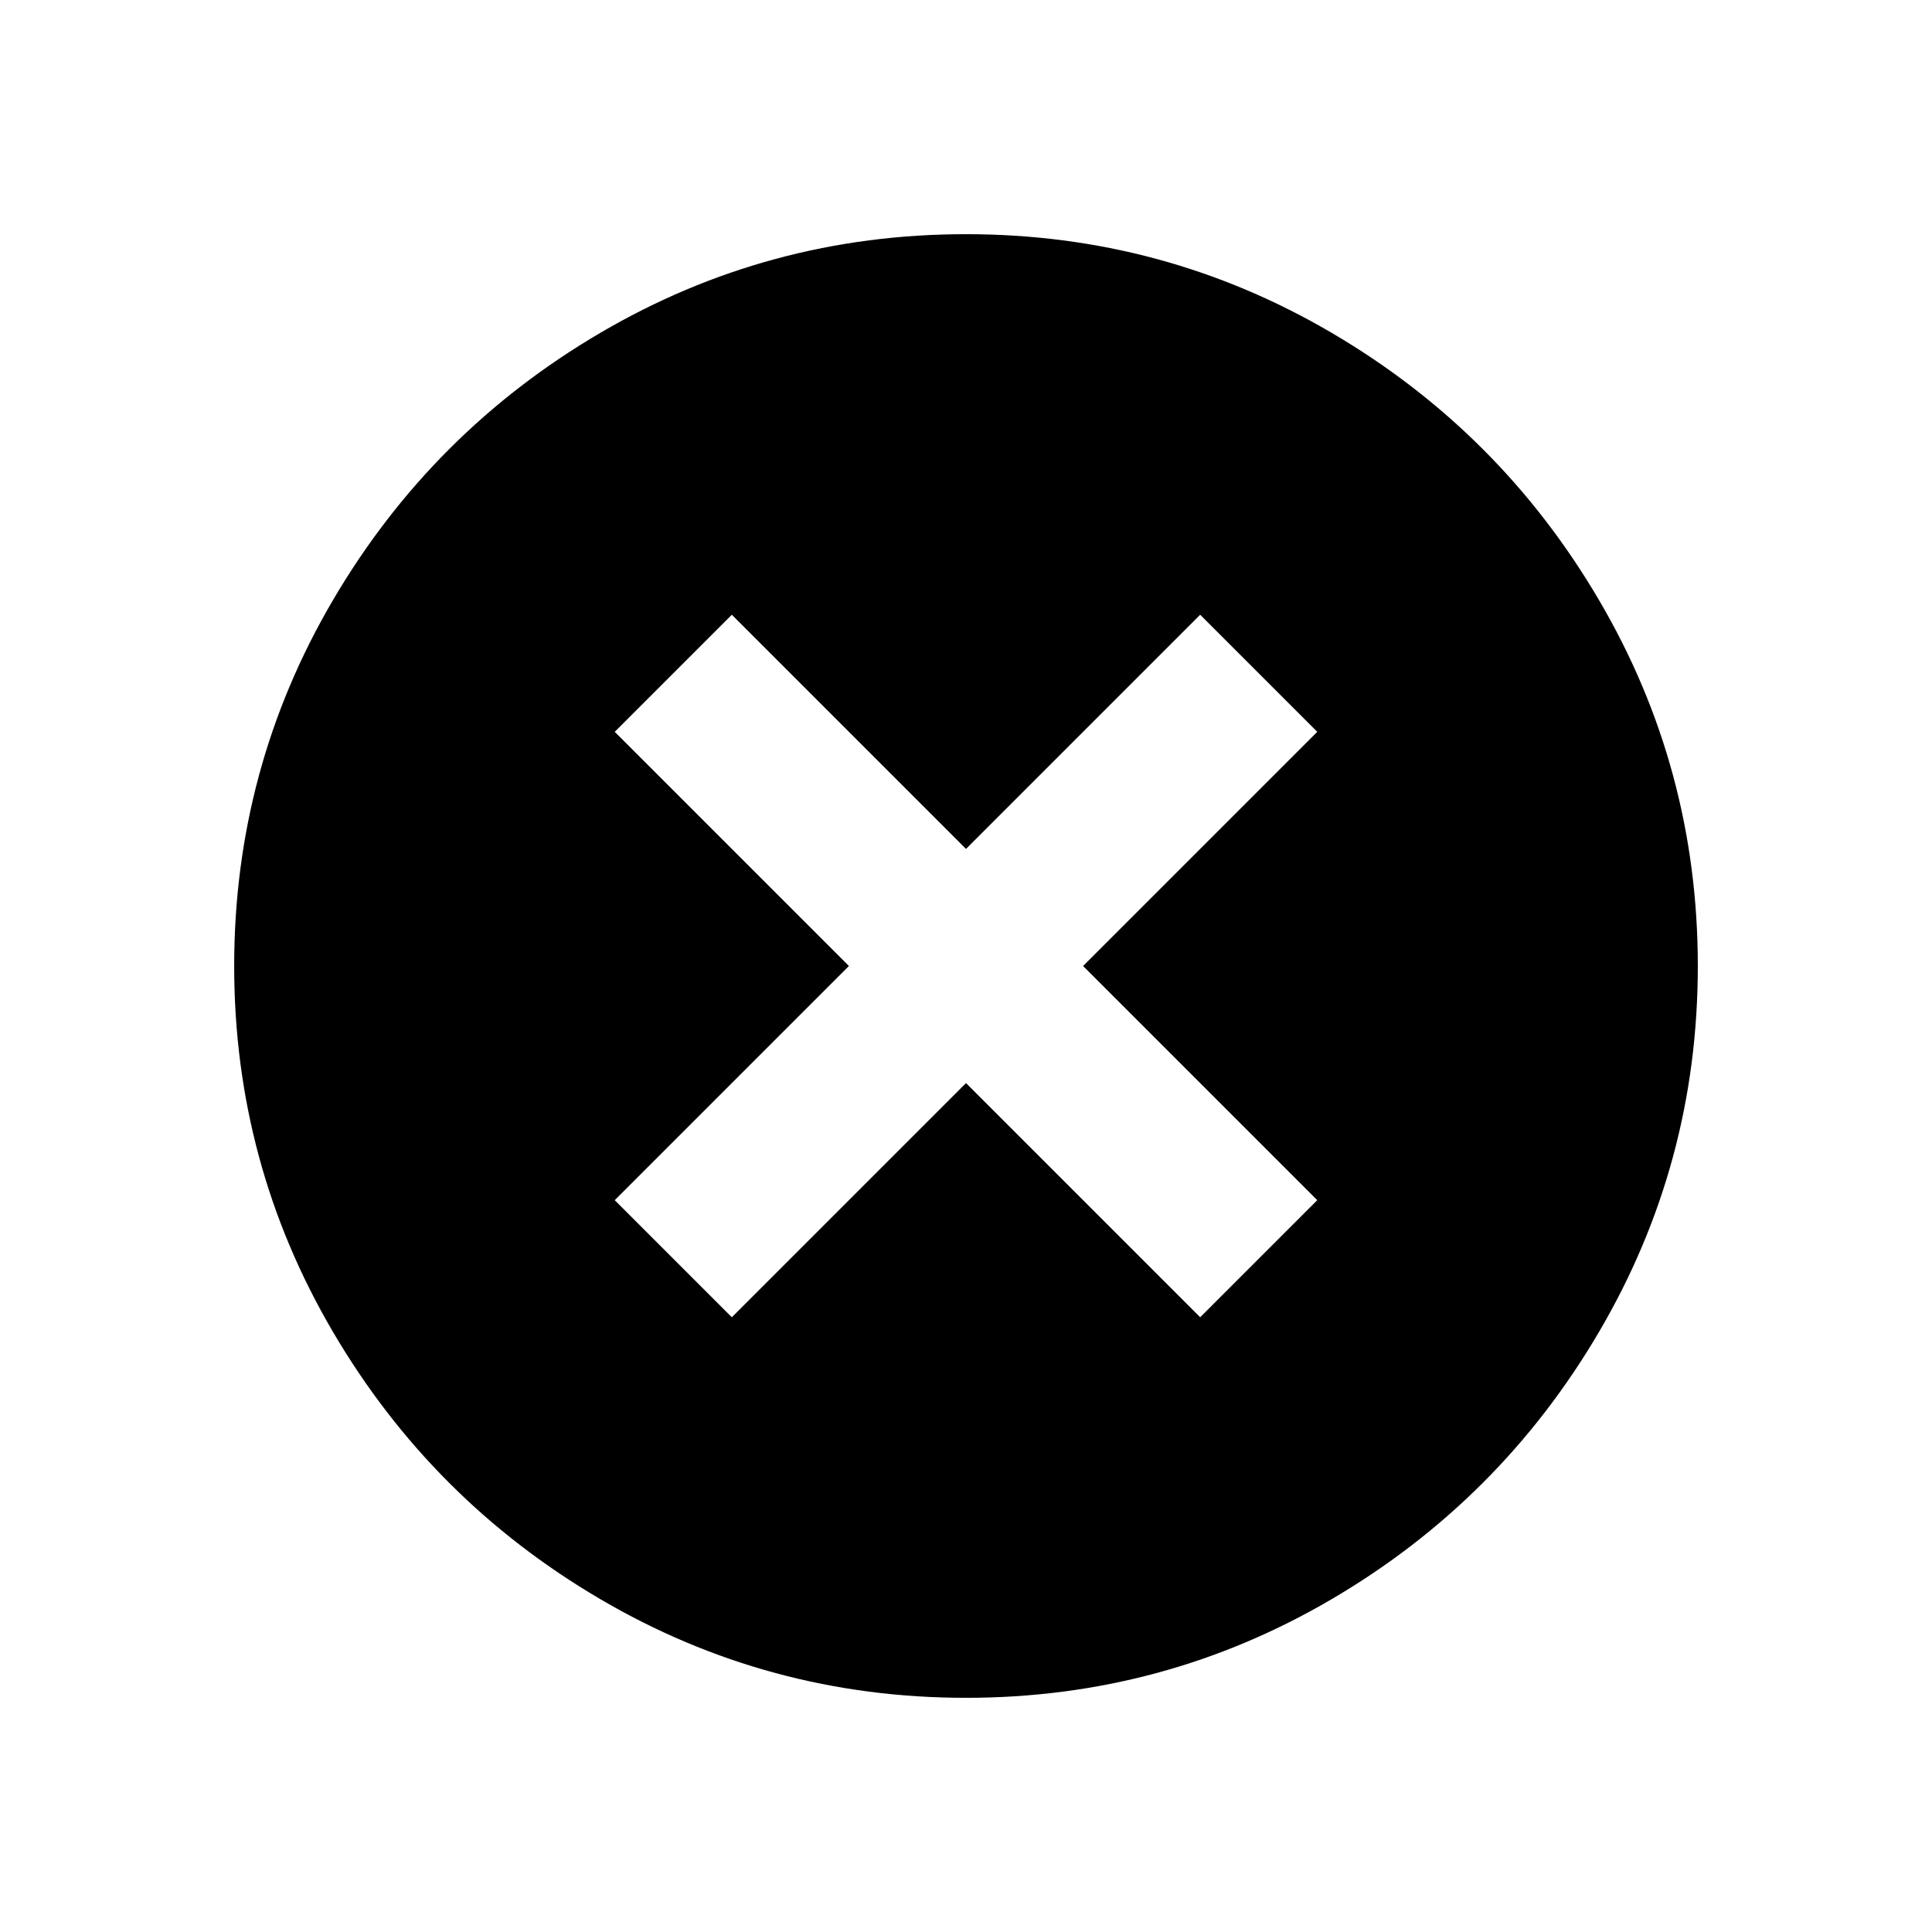
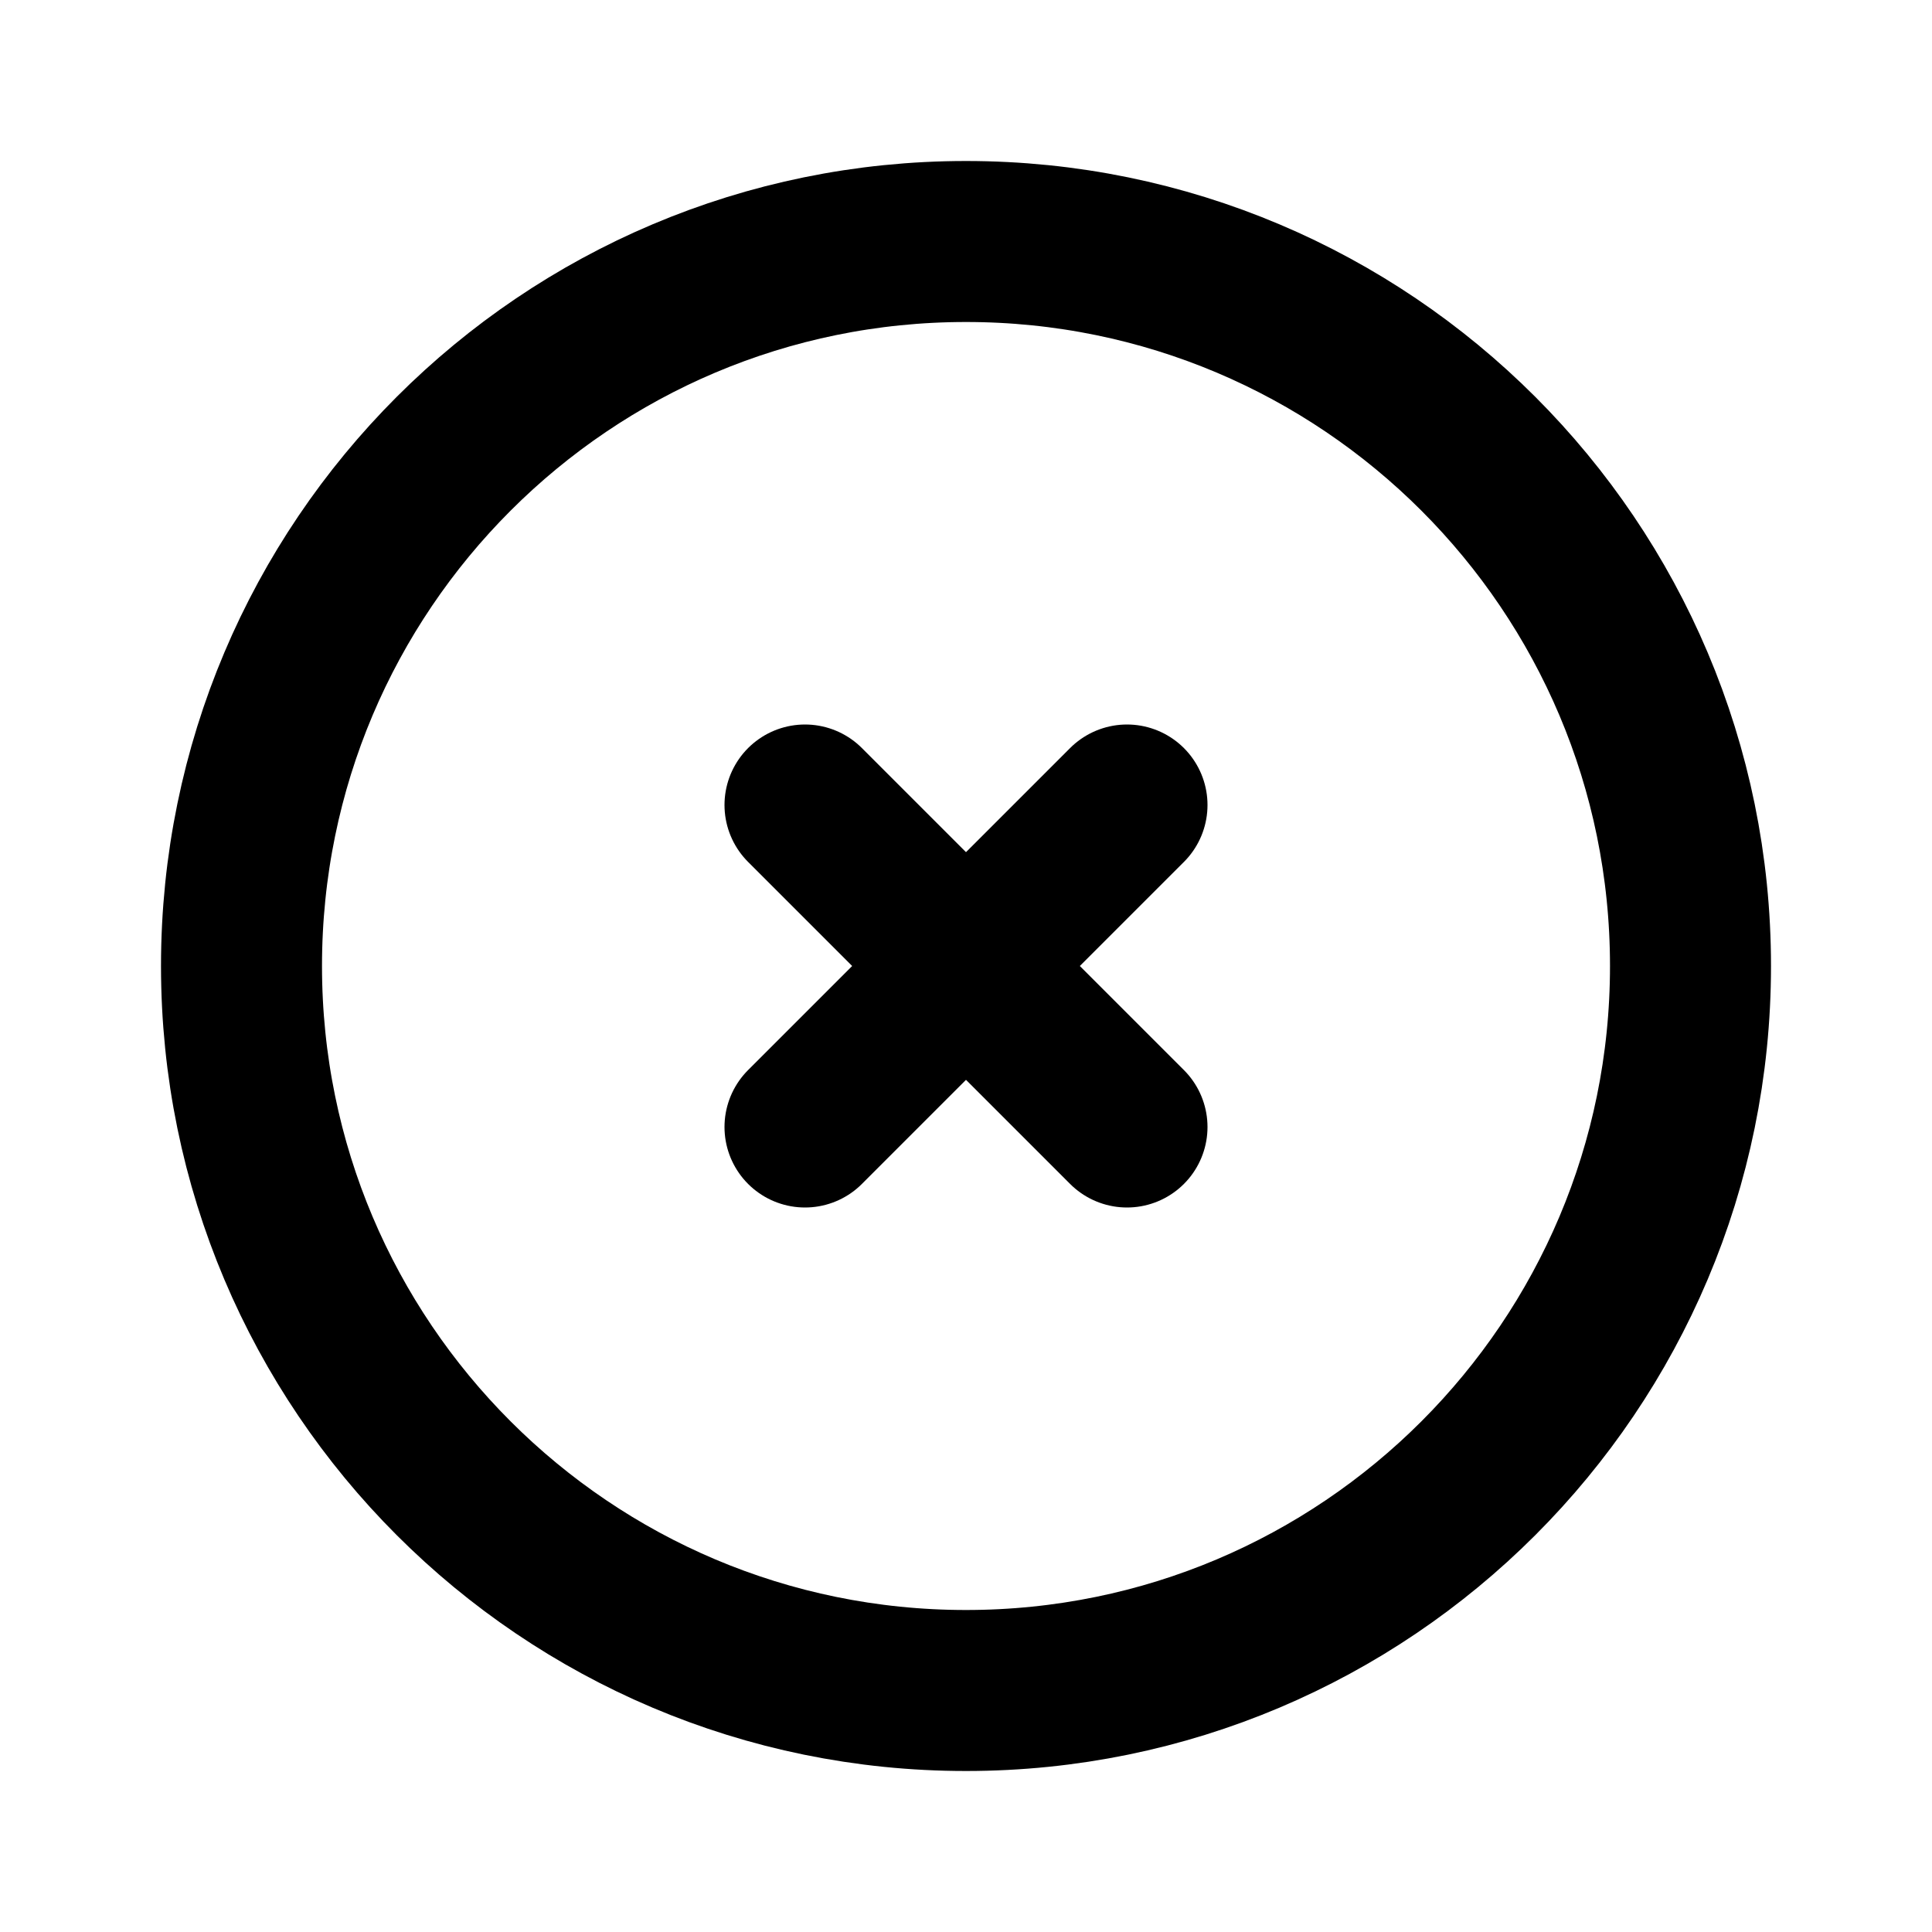
- <svg xmlns="http://www.w3.org/2000/svg" fill="#000000" width="800px" height="800px" viewBox="0 -8 528 528">
-   <path d="M264 456Q210 456 164 429 118 402 91 356 64 310 64 256 64 202 91 156 118 110 164 83 210 56 264 56 318 56 364 83 410 110 437 156 464 202 464 256 464 310 437 356 410 402 364 429 318 456 264 456ZM264 288L328 352 360 320 296 256 360 192 328 160 264 224 200 160 168 192 232 256 168 320 200 352 264 288Z" />
+ <svg xmlns="http://www.w3.org/2000/svg" width="800px" height="800px" viewBox="0 0 24 24" fill="none">
+   <path d="M3 12a9 9 0 1 0 18 0a9 9 0 1 0 -18 0" stroke="#000000" stroke-width="2" stroke-linecap="round" stroke-linejoin="round" />
+   <path d="M10 10L14 14M14 10L10 14" stroke="#000000" stroke-width="2" stroke-linecap="round" stroke-linejoin="round" />
</svg>
